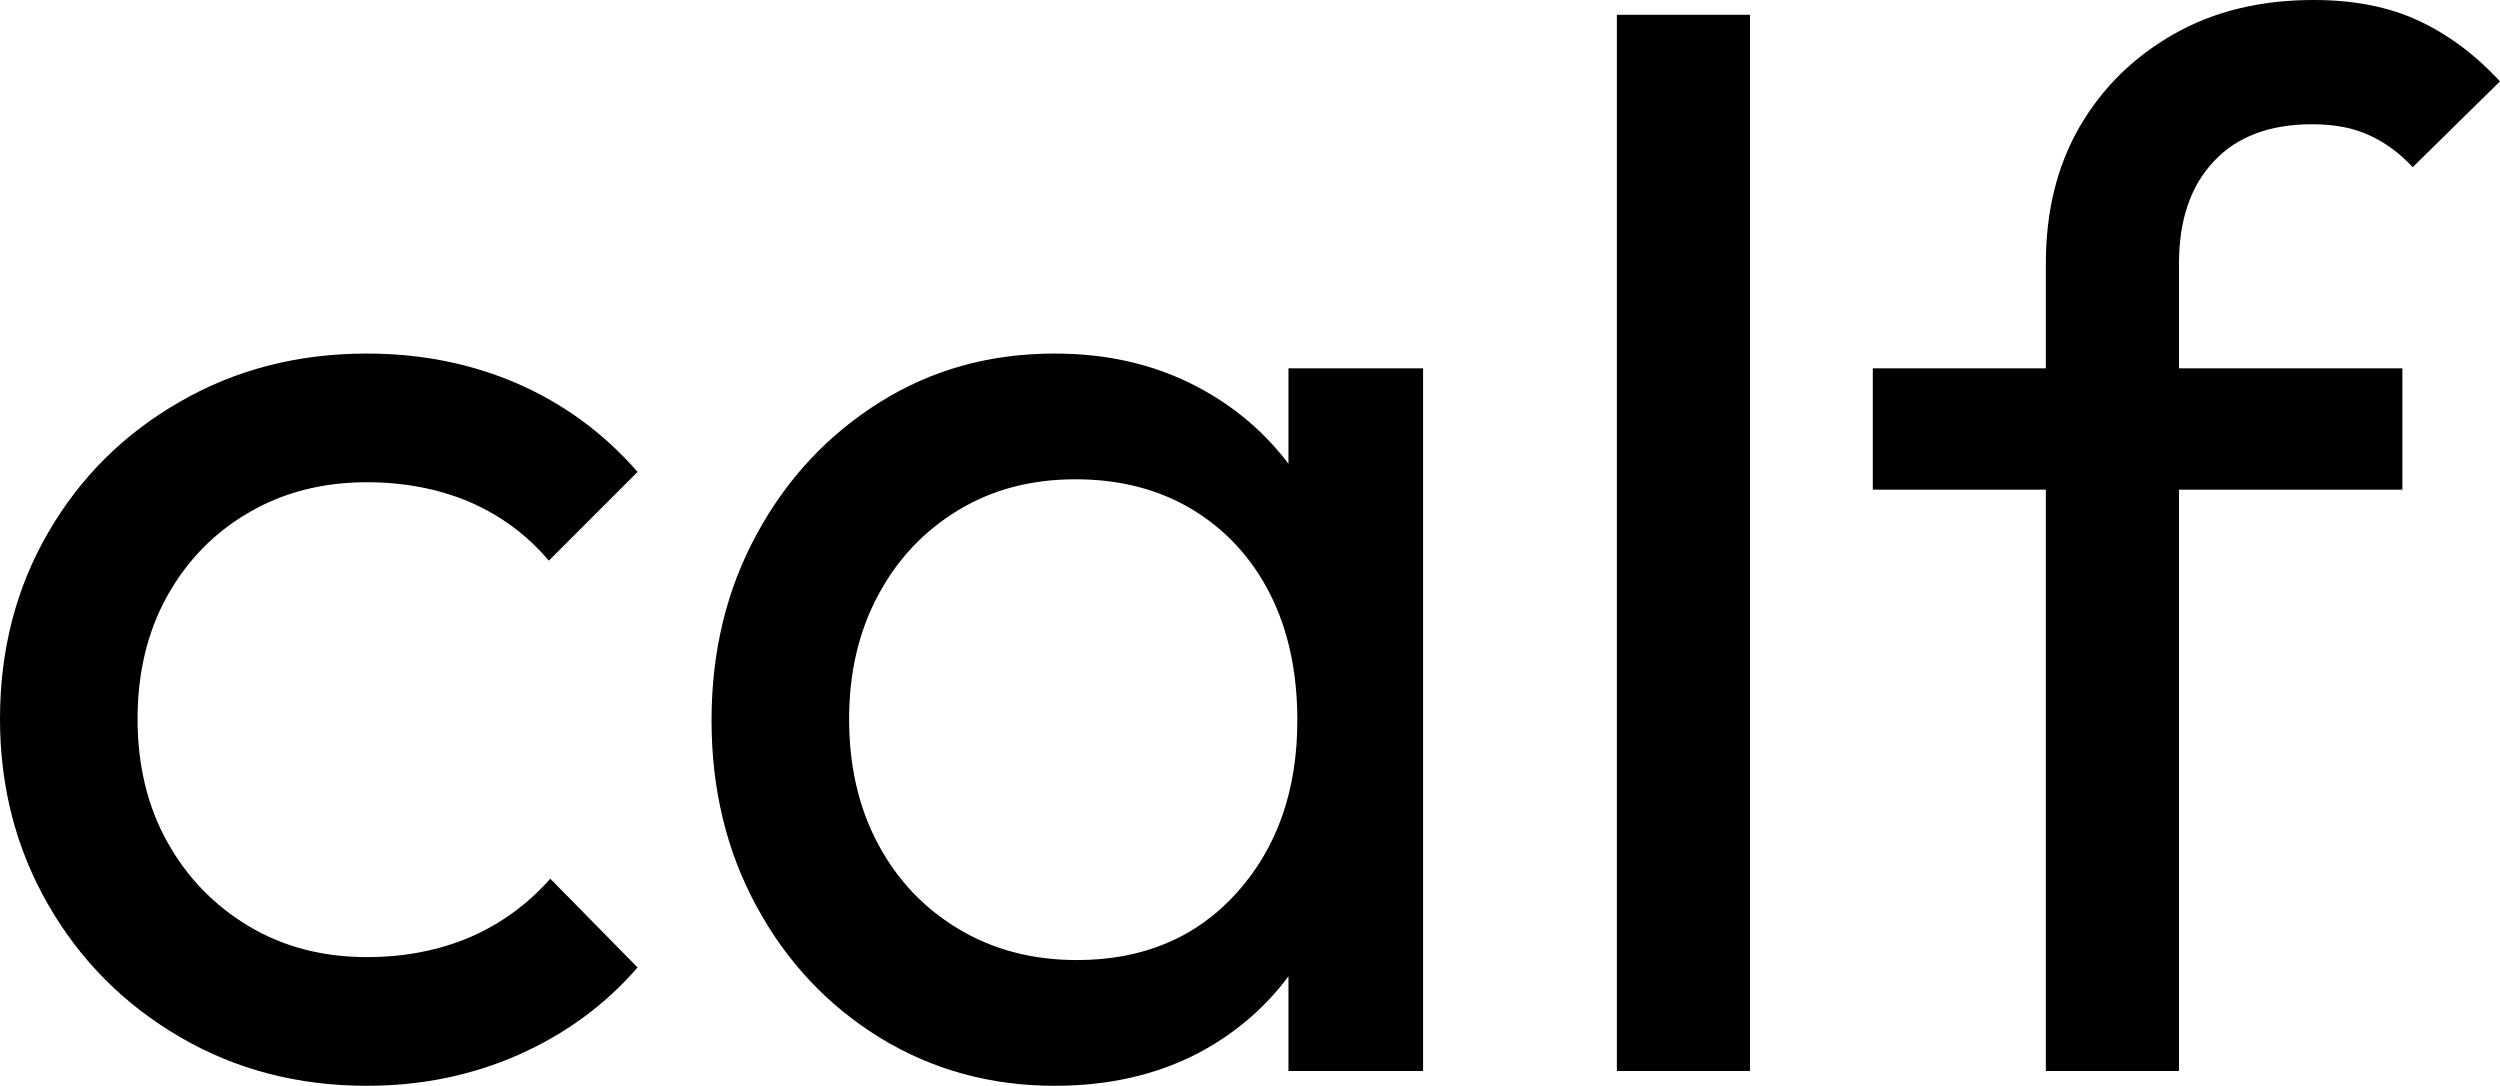
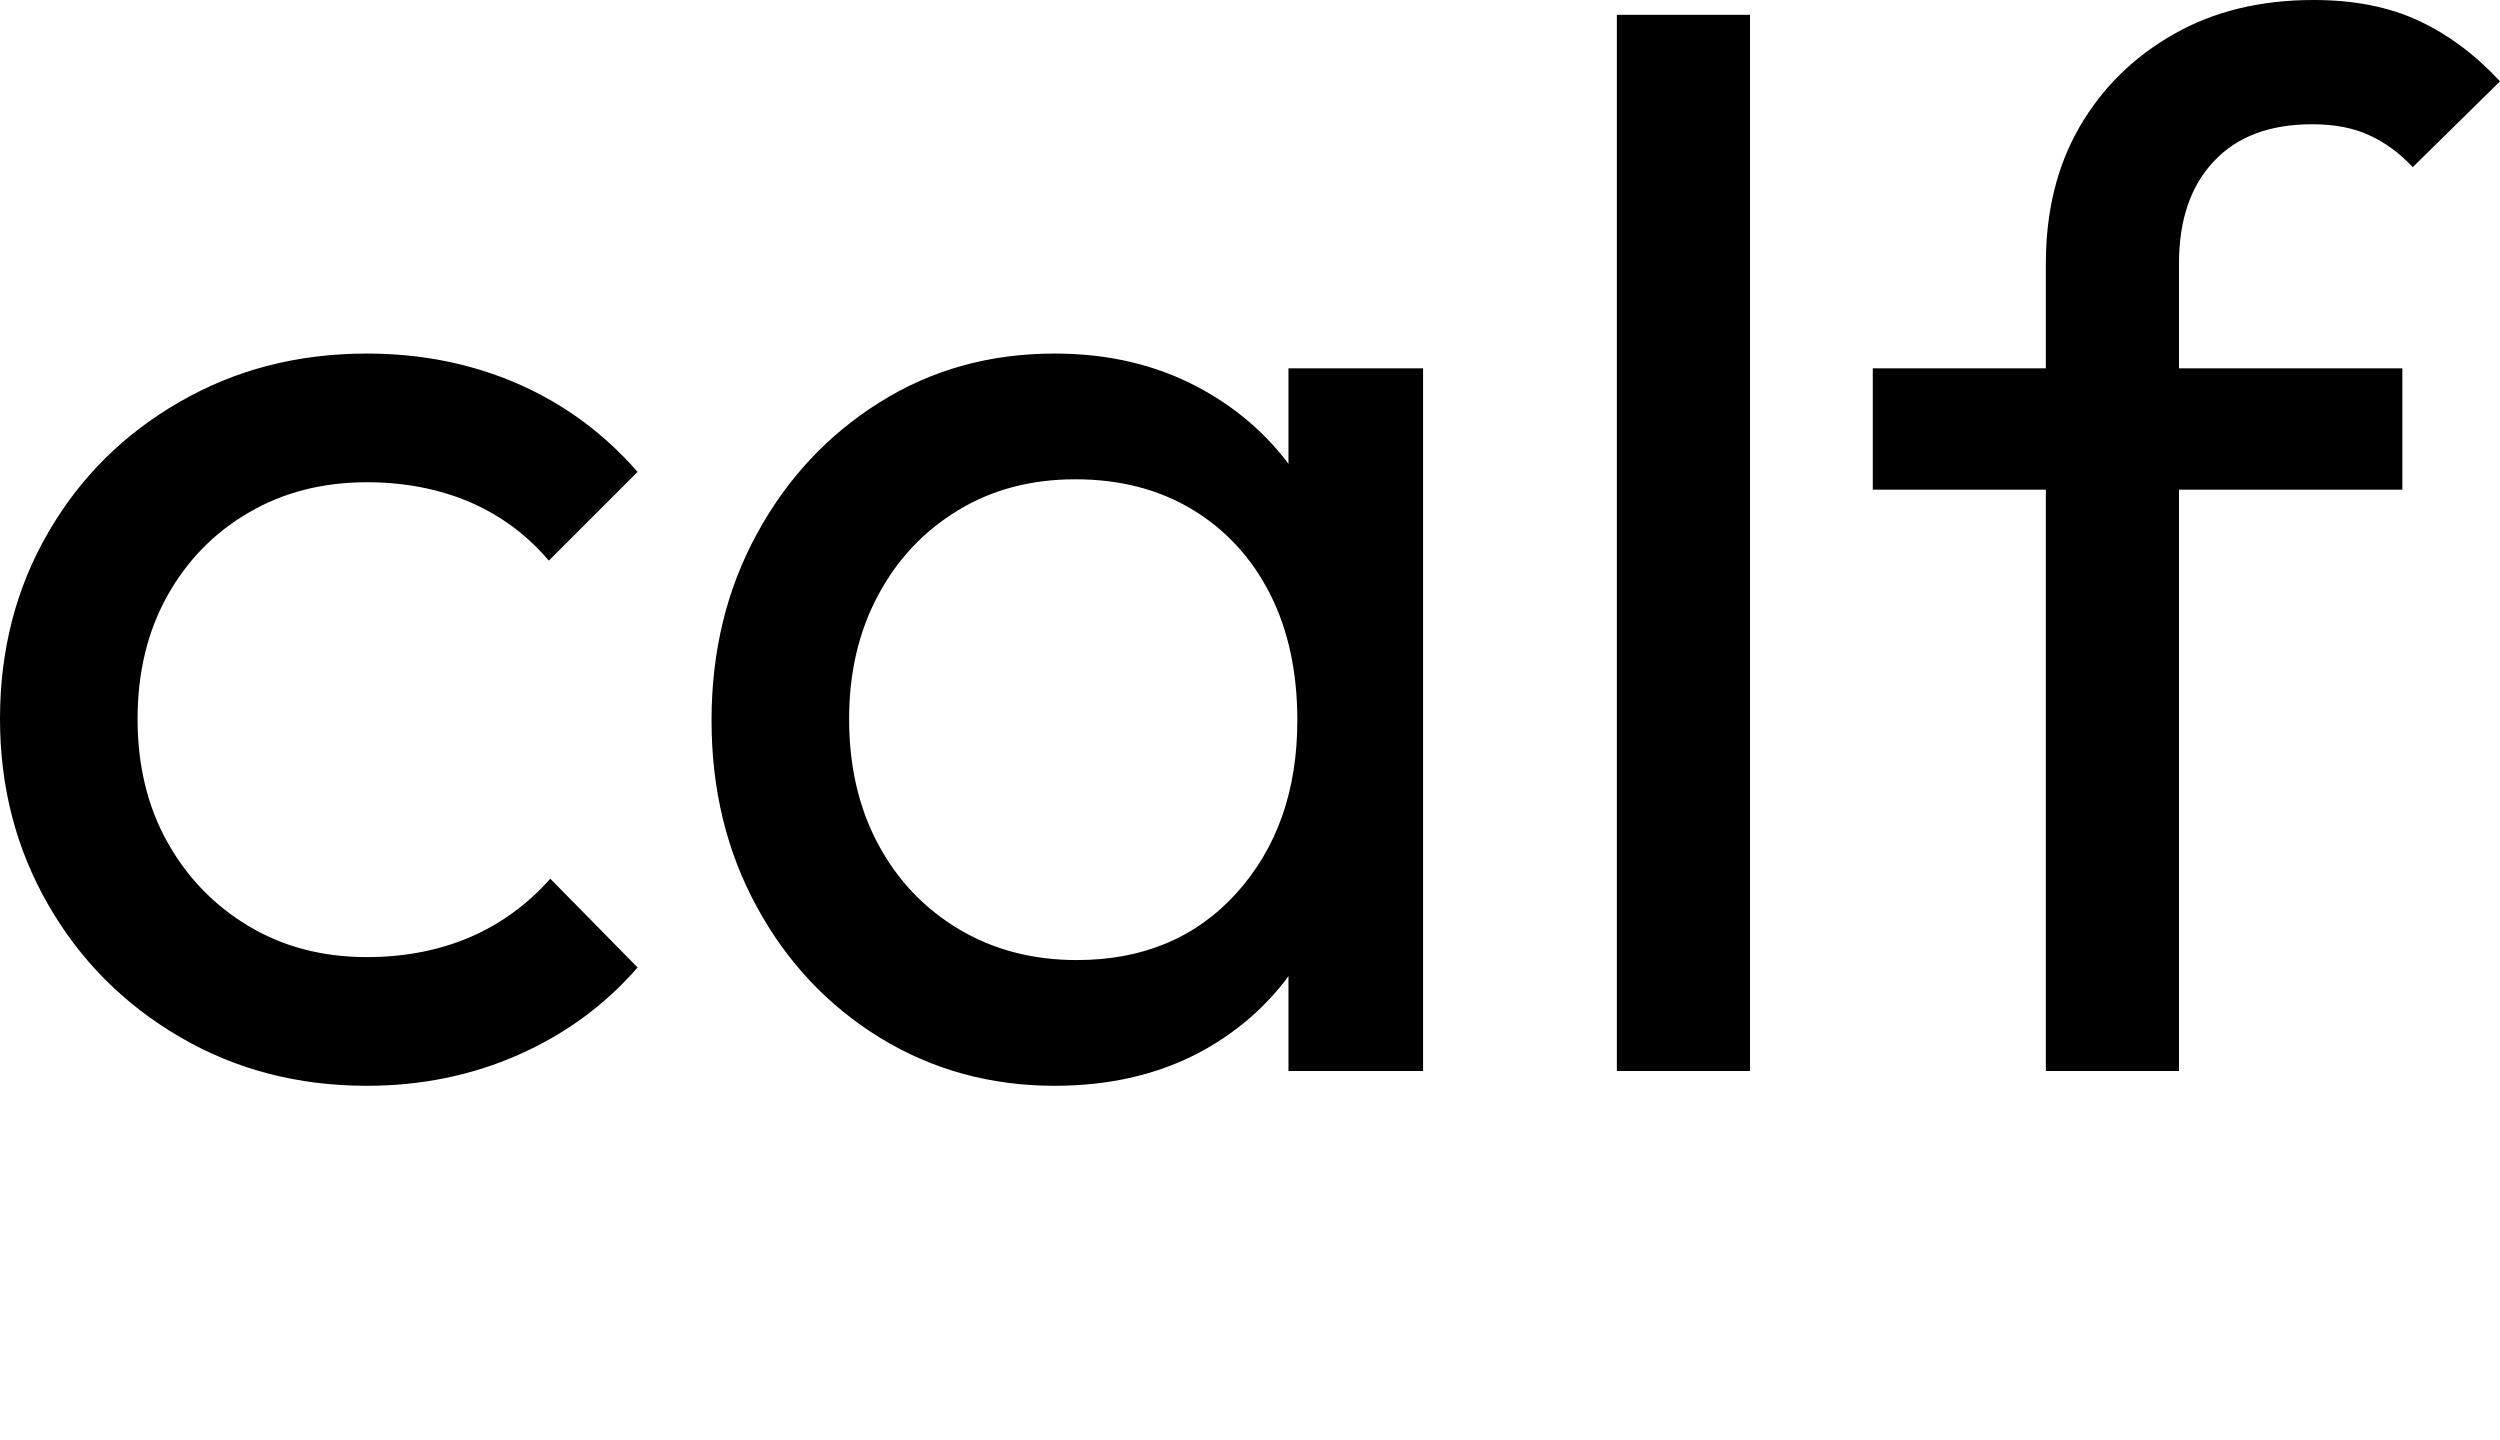
- <svg xmlns="http://www.w3.org/2000/svg" viewBox="0 13.8 84.5 36.7" data-asc="1" width="84.5" height="36.7">
+ <svg xmlns="http://www.w3.org/2000/svg" viewBox="0 13.8 84.5 48.65" data-asc="1" width="84.5" height="48.65">
  <defs />
  <g fill="#000000">
    <g transform="translate(0, 0)">
      <path d="M12.40 50.50Q8.90 50.50 6.08 48.85Q3.25 47.20 1.63 44.38Q0 41.55 0 38.10Q0 34.60 1.63 31.80Q3.25 29 6.08 27.38Q8.90 25.75 12.40 25.75Q15.15 25.75 17.50 26.77Q19.85 27.80 21.55 29.75L18.55 32.75Q17.45 31.45 15.88 30.77Q14.30 30.10 12.40 30.10Q10.15 30.10 8.40 31.13Q6.65 32.15 5.65 33.95Q4.65 35.75 4.65 38.10Q4.65 40.45 5.65 42.25Q6.65 44.05 8.40 45.10Q10.15 46.15 12.40 46.15Q14.30 46.15 15.88 45.48Q17.45 44.80 18.60 43.50L21.55 46.50Q19.90 48.40 17.53 49.45Q15.15 50.50 12.40 50.50ZM35.65 50.50Q32.40 50.50 29.75 48.88Q27.10 47.25 25.58 44.45Q24.05 41.65 24.05 38.15Q24.05 34.65 25.58 31.85Q27.10 29.05 29.73 27.40Q32.35 25.75 35.65 25.75Q38.35 25.75 40.48 26.88Q42.60 28 43.90 29.97Q45.20 31.95 45.35 34.55L45.35 41.70Q45.20 44.25 43.93 46.25Q42.65 48.25 40.53 49.38Q38.40 50.50 35.65 50.50M36.40 46.25Q39.75 46.25 41.80 43.98Q43.85 41.70 43.85 38.15Q43.85 35.70 42.93 33.88Q42 32.05 40.30 31.02Q38.60 30 36.35 30Q34.10 30 32.38 31.05Q30.65 32.10 29.68 33.92Q28.70 35.75 28.70 38.10Q28.70 40.50 29.68 42.33Q30.65 44.15 32.40 45.20Q34.15 46.25 36.40 46.25M43.55 50L43.55 43.60L44.40 37.80L43.55 32.05L43.55 26.25L48.10 26.25L48.10 50L43.55 50ZM54.65 50L54.65 14.30L59.15 14.30L59.15 50L54.65 50ZM69.15 50L69.15 22.70Q69.15 20.05 70.30 18.07Q71.45 16.10 73.48 14.95Q75.50 13.80 78.20 13.80Q80.25 13.80 81.75 14.50Q83.25 15.20 84.50 16.55L81.55 19.45Q80.90 18.75 80.10 18.38Q79.30 18 78.15 18Q76.00 18 74.83 19.25Q73.65 20.50 73.65 22.70L73.65 50L69.15 50M63.30 30.35L63.30 26.25L81.20 26.25L81.20 30.35L63.30 30.35Z" />
    </g>
  </g>
</svg>
